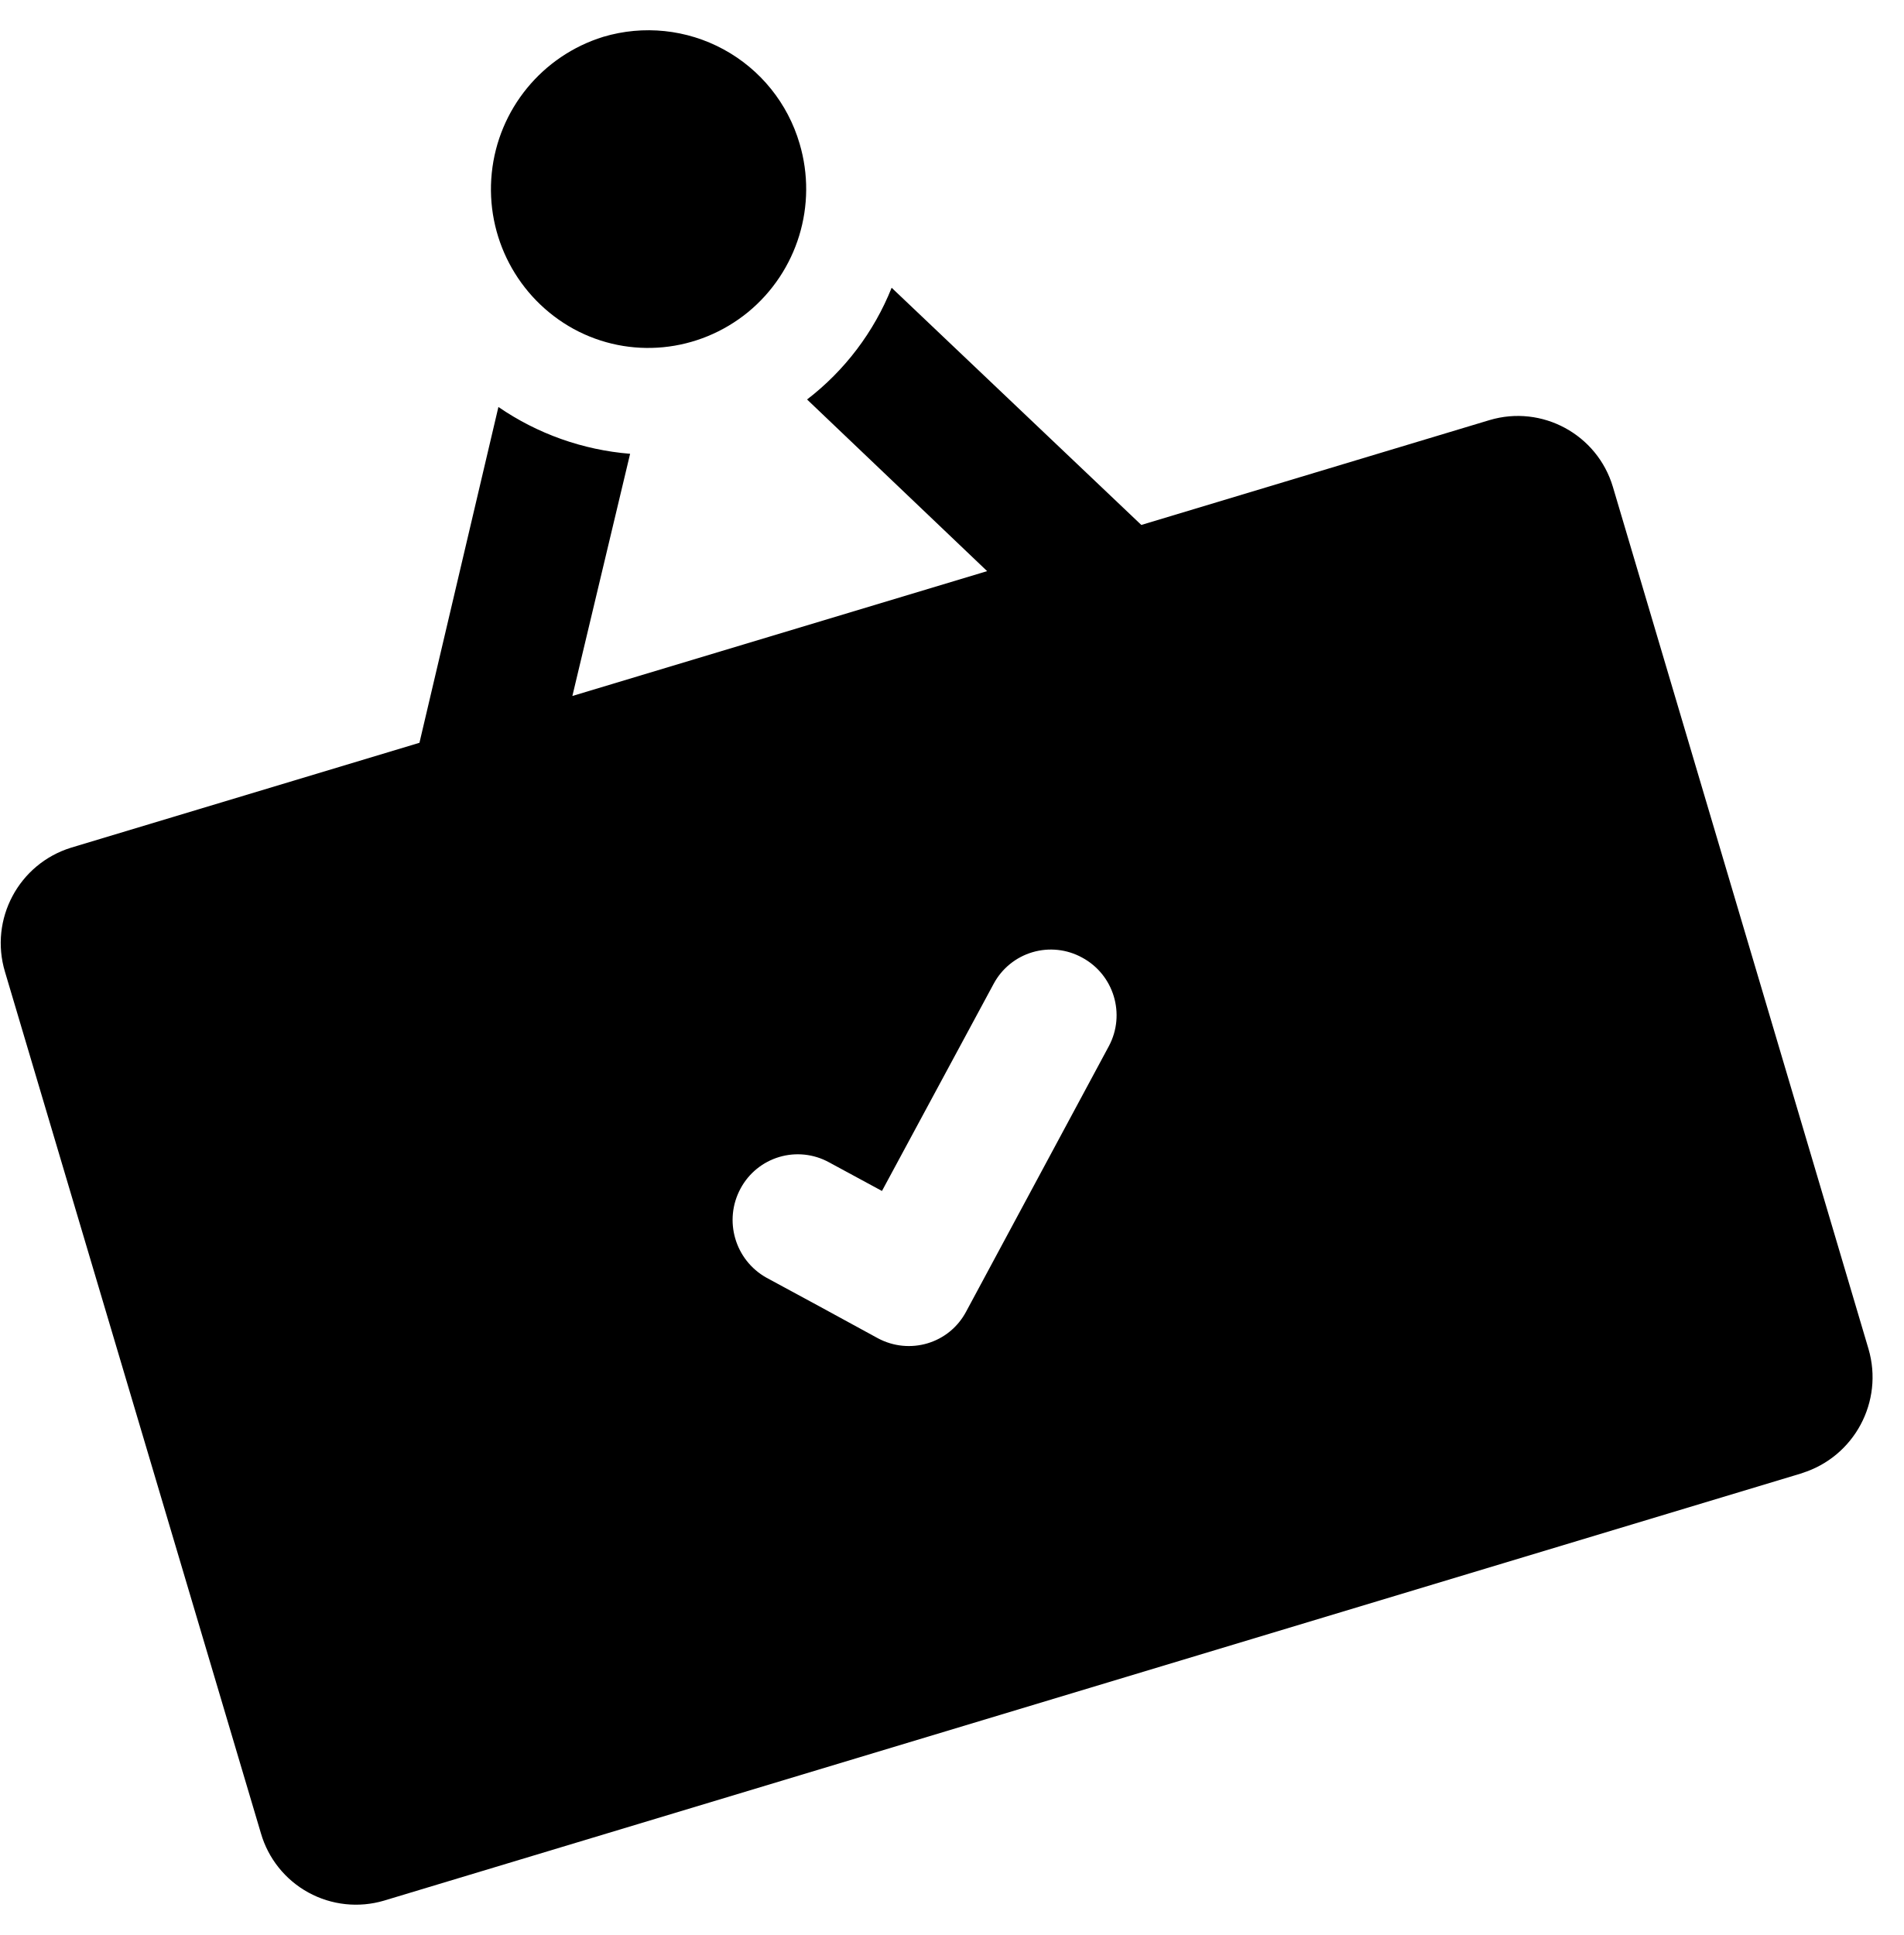
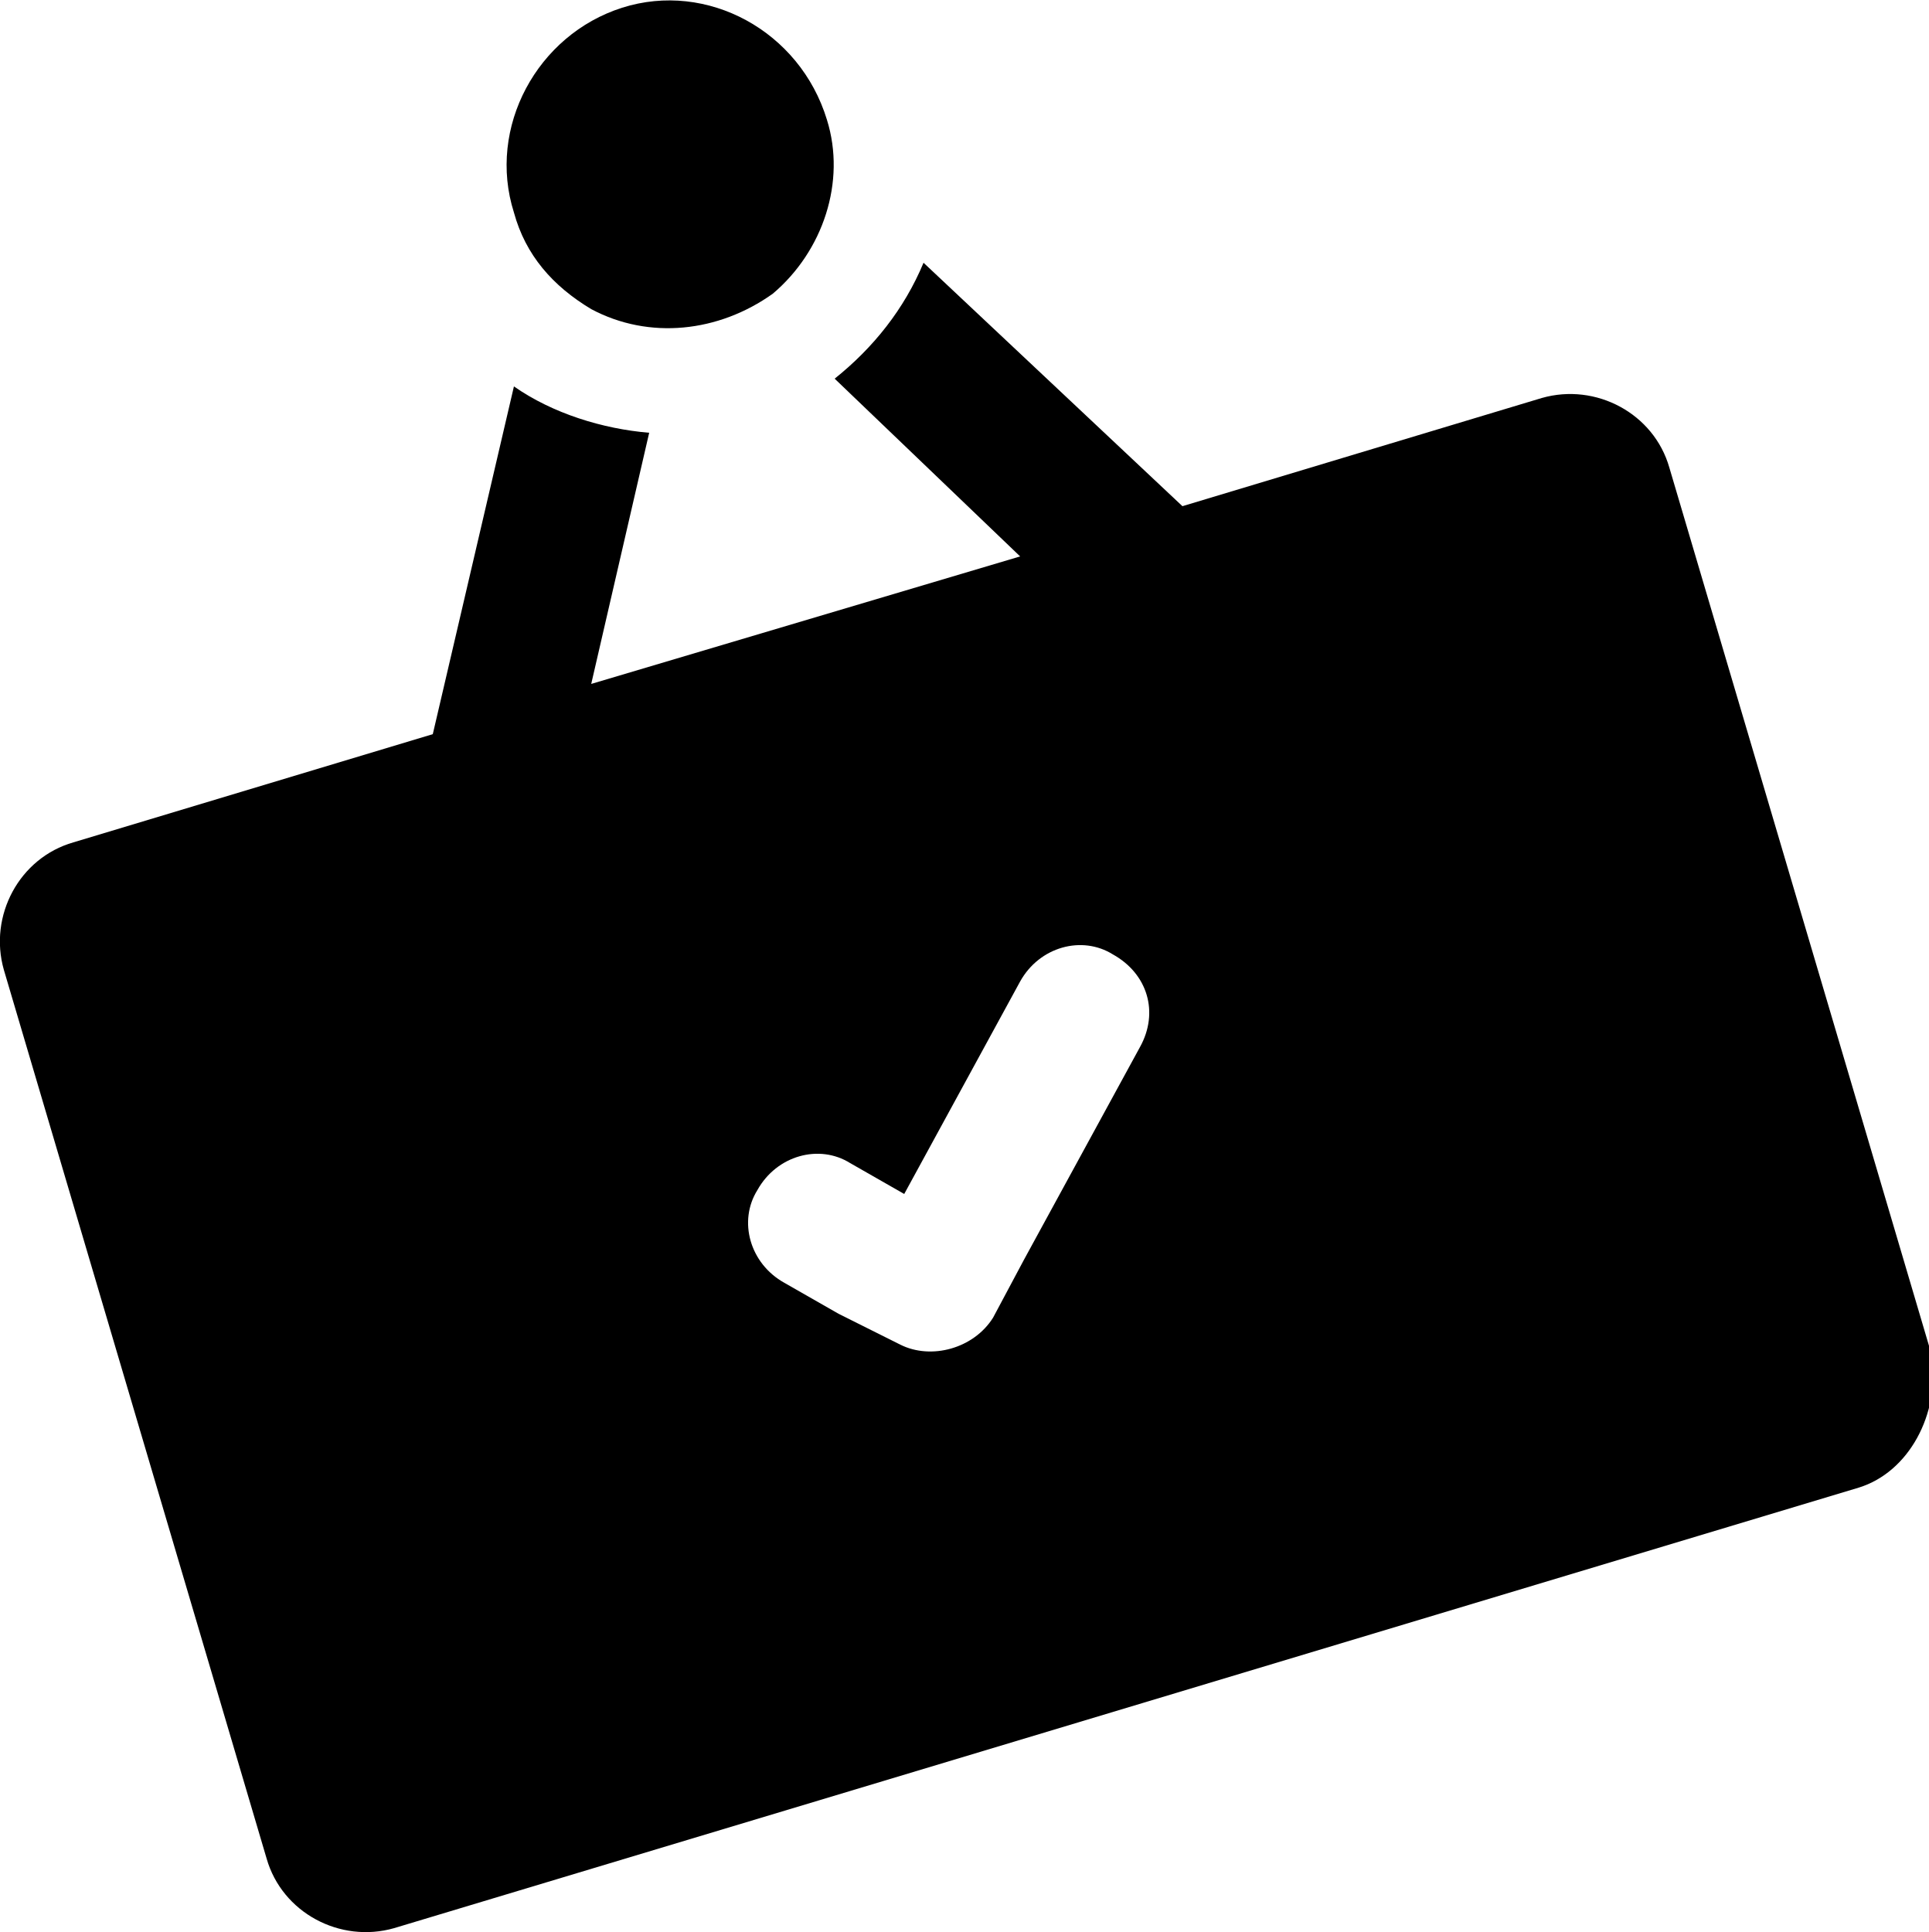
- <svg xmlns="http://www.w3.org/2000/svg" aria-hidden="true" width="61" height="62" viewBox="0 0 61 62">
-   <path d="M34.67 30.68a2.08 2.08 0 0 0-2.83.84l-3.58 6.64-1.7-.92a2.08 2.08 0 0 0-2.83.84 2.12 2.12 0 0 0 .83 2.86l1.7.92 1.87 1.02c1.01.54 2.28.18 2.83-.86l1-1.86 3.57-6.64a2.1 2.1 0 0 0-.86-2.84zM57.75 47.2L12.3 60.9a3.17 3.17 0 0 1-3.94-2.16l-8.2-27.6a3.2 3.2 0 0 1 2.12-3.98l11.16-3.36 2.53-10.76a8.68 8.68 0 0 0 4.22 1.5l-1.85 7.76 13.29-4-5.77-5.5a8.48 8.48 0 0 0 2.71-3.58l8 7.6 11.16-3.36c1.68-.5 3.45.46 3.95 2.14l8.19 27.62a3.22 3.22 0 0 1-2.13 3.98zM19.33 1.18a5.11 5.11 0 0 0-.95 9.36c1.8.98 4 .76 5.59-.54a5.11 5.11 0 0 0 1.65-5.4 5.05 5.05 0 0 0-6.29-3.42z" />
+ <svg xmlns="http://www.w3.org/2000/svg" aria-hidden="true" version="1.1" viewBox="0 0 49.9 50">
+   <path d="M28.8,24.7c-0.8-0.5-1.9-0.2-2.4,0.7c0,0,0,0,0,0l-3,5.5l-1.4-0.8c-0.8-0.5-1.9-0.2-2.4,0.7c0,0,0,0,0,0 c-0.5,0.8-0.2,1.9,0.7,2.4l1.4,0.8l1.6,0.8c0.8,0.4,1.9,0.1,2.4-0.7l0.8-1.5l3-5.5C30,26.2,29.7,25.2,28.8,24.7z M48.1,38.5 L10.2,49.9c-1.4,0.4-2.9-0.4-3.3-1.8c0,0,0,0,0,0l-6.8-23c-0.4-1.4,0.4-2.9,1.8-3.3l9.3-2.8l2.1-9c1,0.7,2.3,1.1,3.5,1.2l-1.5,6.5 l11.1-3.3l-4.8-4.6c1-0.8,1.8-1.8,2.3-3l6.7,6.3l9.3-2.8c1.4-0.4,2.9,0.4,3.3,1.8l6.8,23C50.2,36.6,49.4,38.1,48.1,38.5L48.1,38.5z  M16.1,0.2c-2.2,0.7-3.5,3.1-2.8,5.3c0.3,1.1,1,1.9,2,2.5c1.5,0.8,3.3,0.6,4.7-0.4c1.3-1.1,1.9-2.9,1.4-4.5 C20.7,0.8,18.3-0.5,16.1,0.2C16.1,0.2,16.1,0.2,16.1,0.2z" />
</svg>
